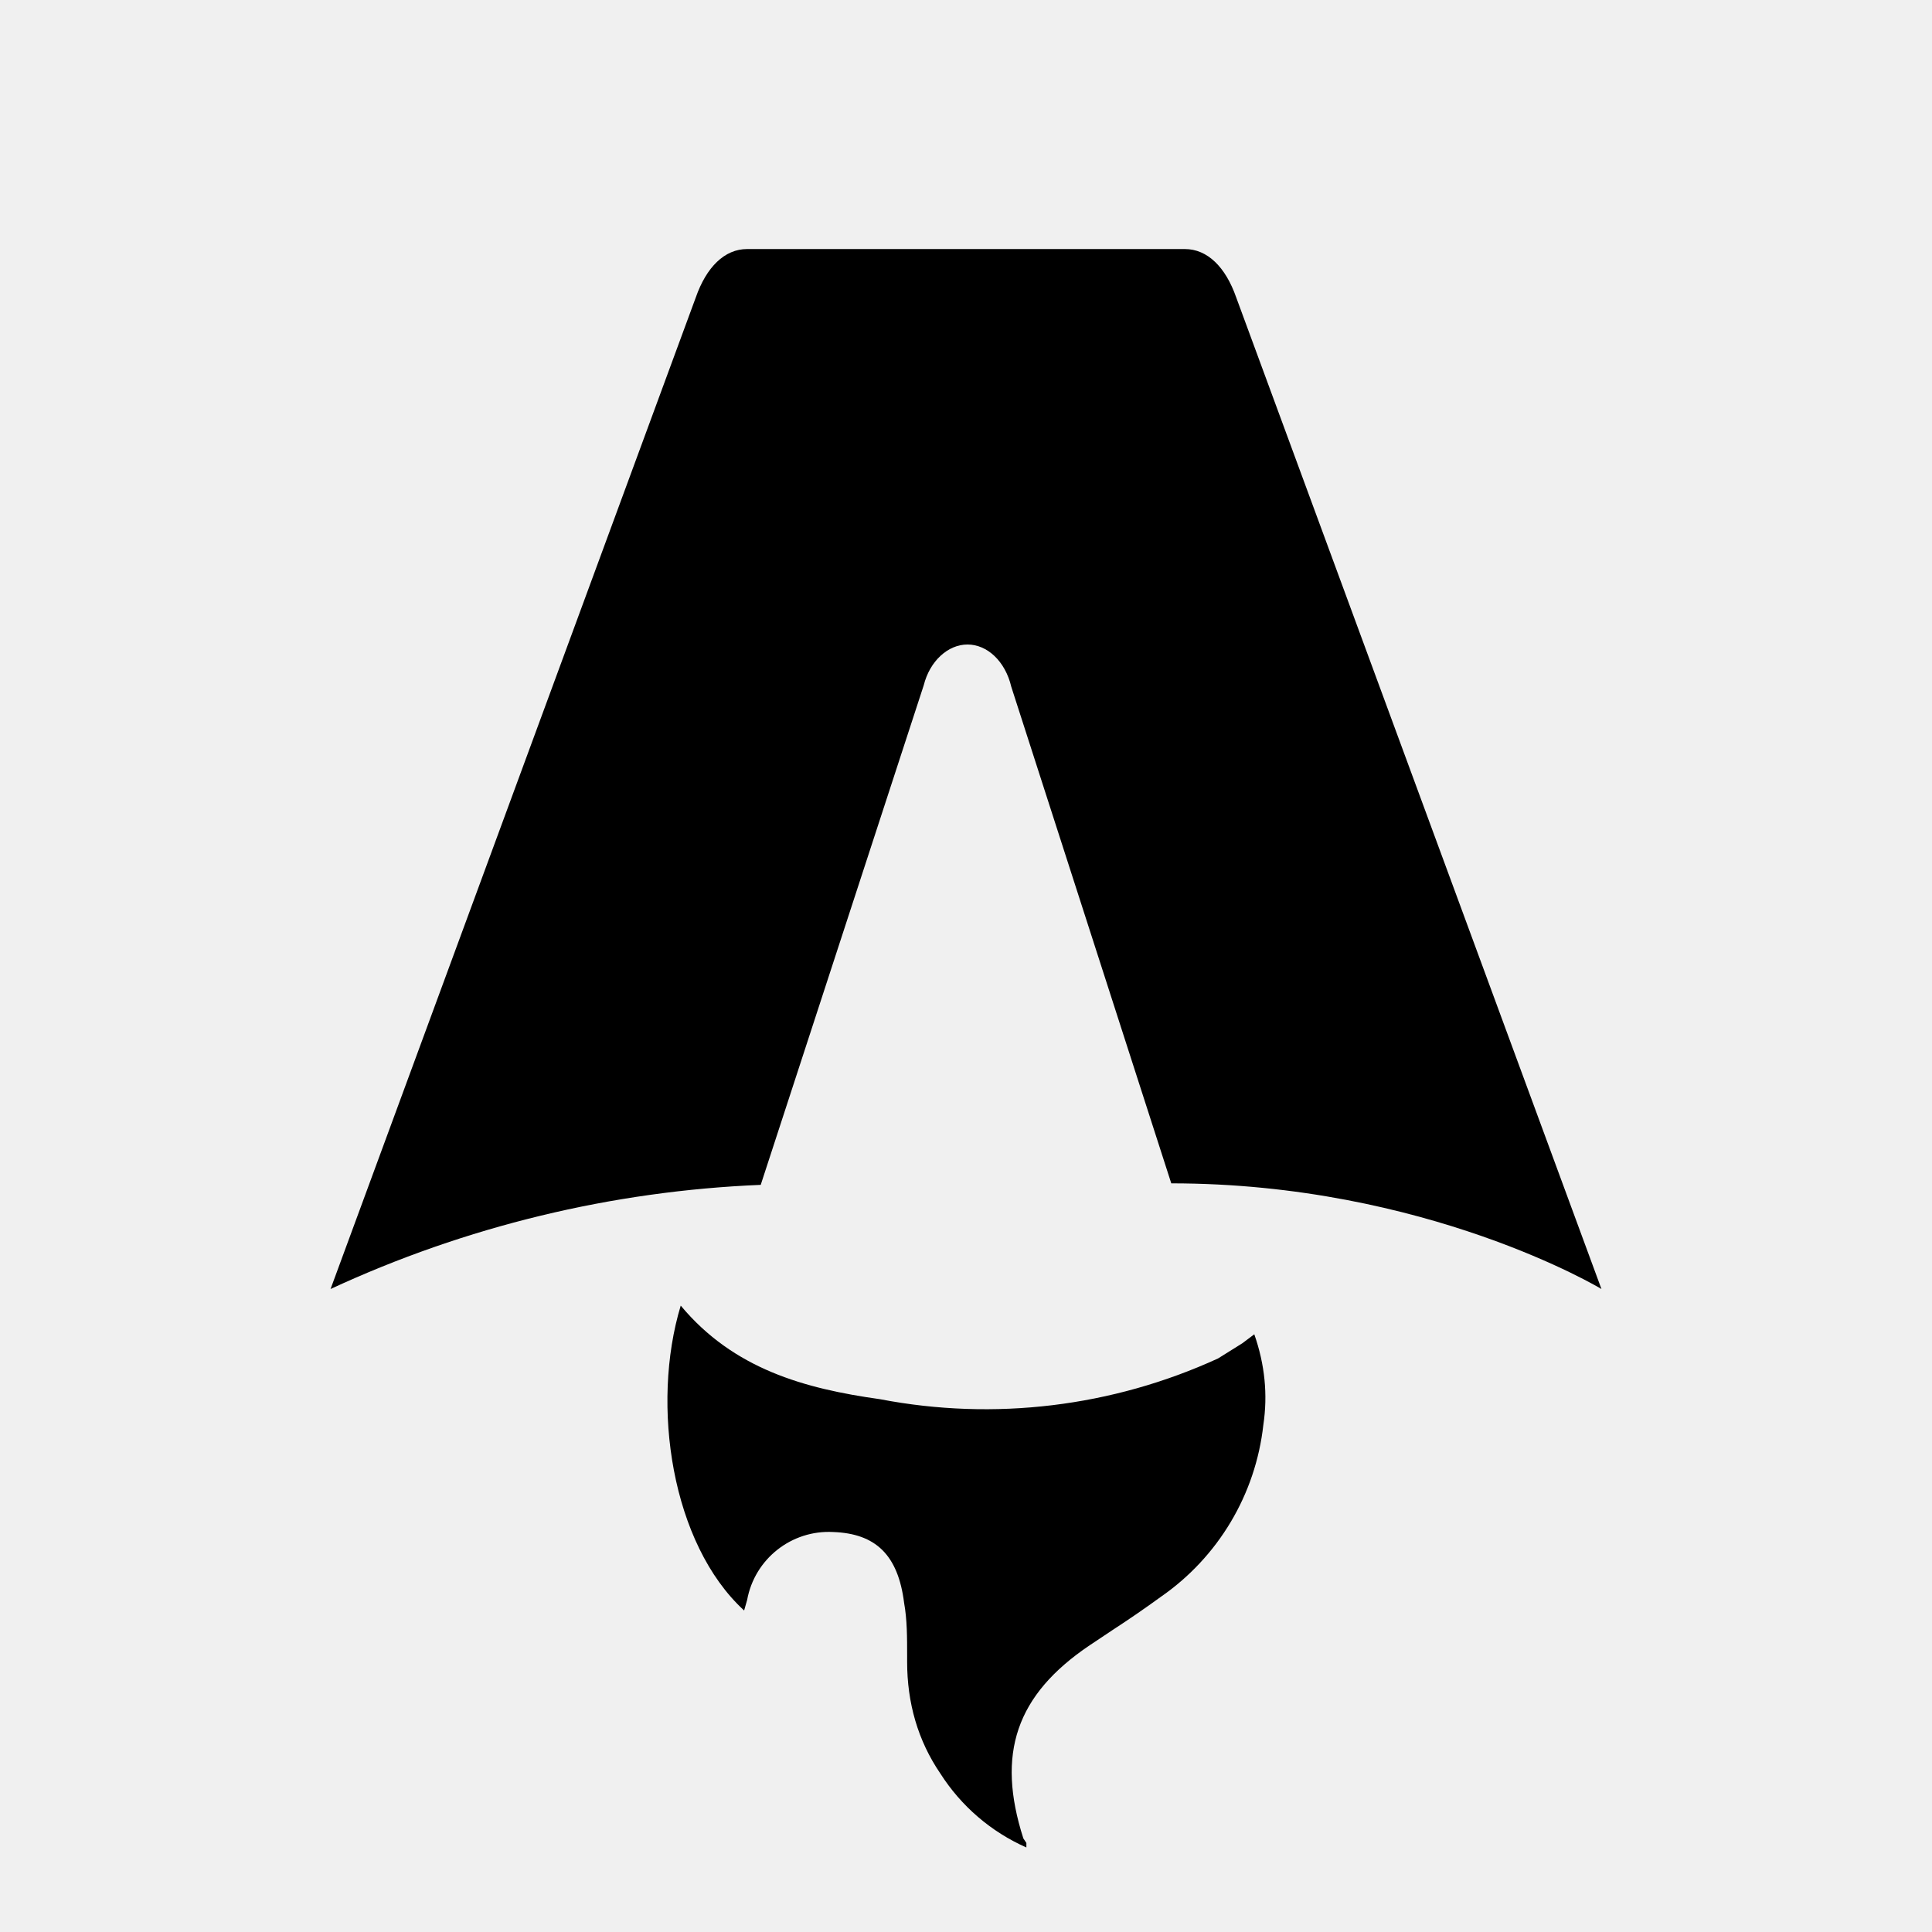
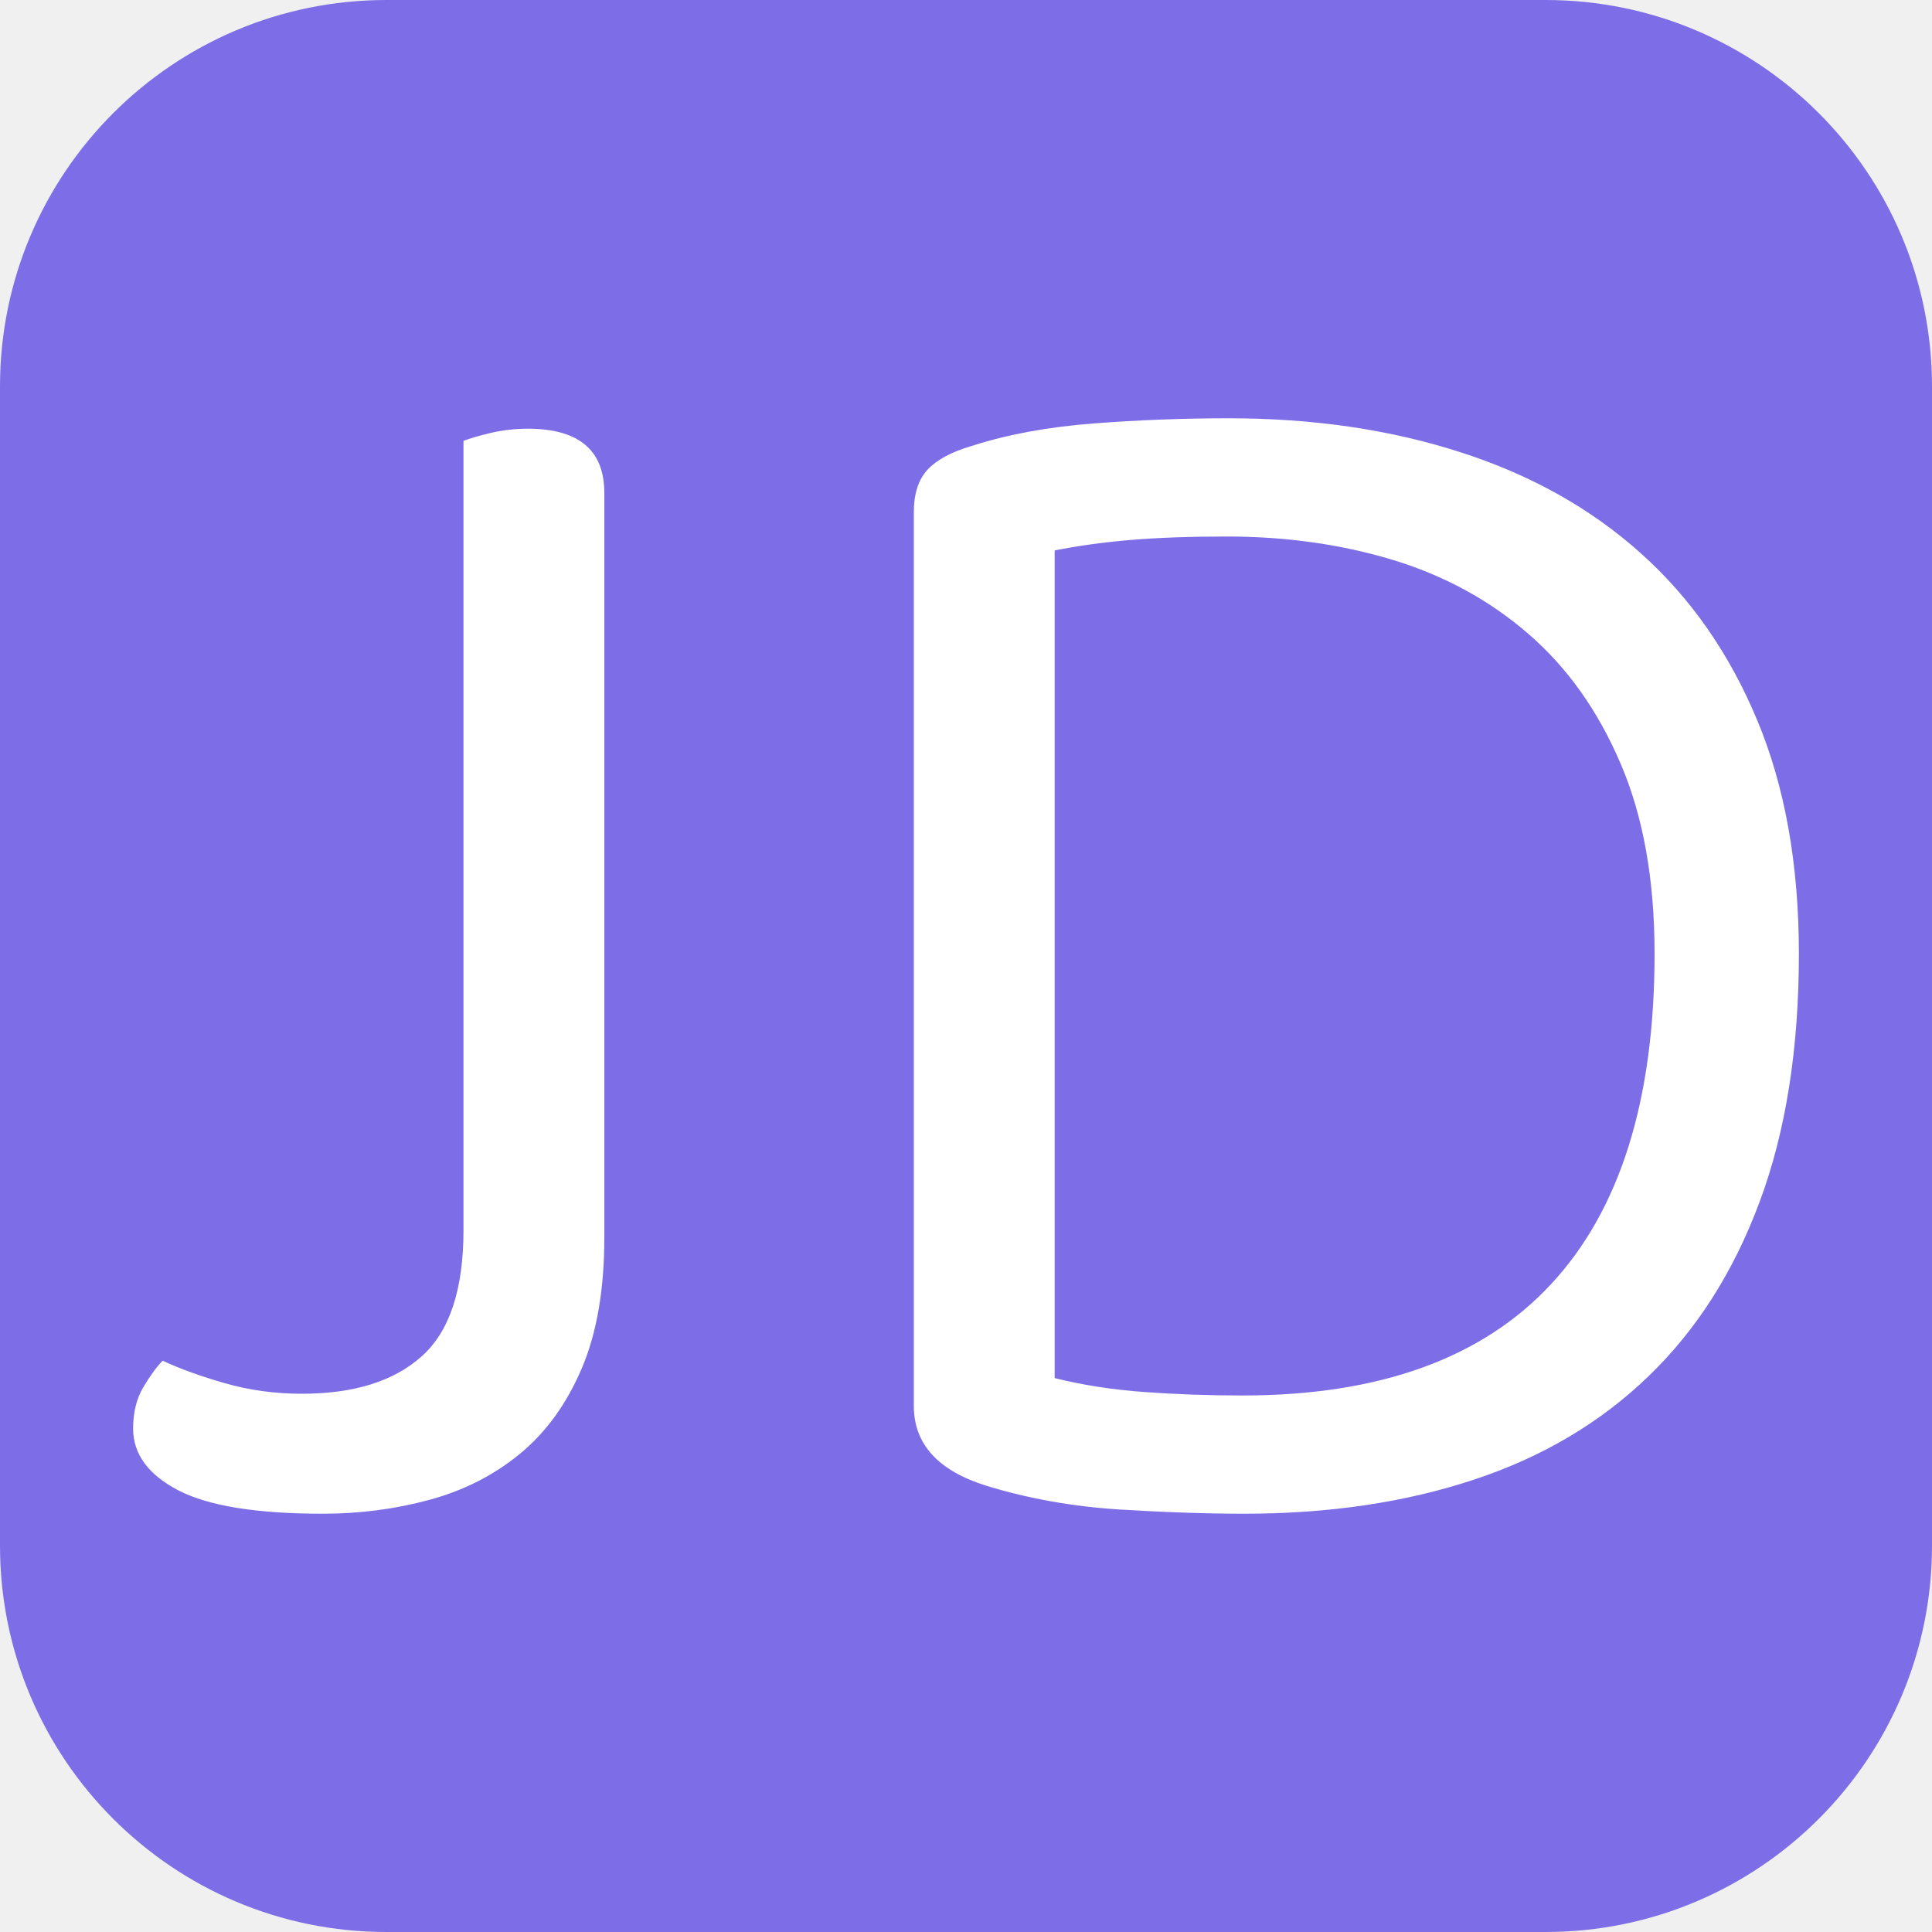
- <svg xmlns="http://www.w3.org/2000/svg" fill="none" viewBox="0 0 128 128">
-   <path d="M50.4 78.5a75.1 75.1 0 0 0-28.5 6.9l24.2-65.7c.7-2 1.9-3.2 3.4-3.2h29c1.5 0 2.7 1.2 3.4 3.2l24.2 65.7s-11.6-7-28.5-7L67 45.5c-.4-1.7-1.6-2.8-2.9-2.8-1.3 0-2.5 1.1-2.9 2.7L50.4 78.5Zm-1.1 28.2Zm-4.2-20.2c-2 6.6-.6 15.8 4.2 20.2a17.5 17.5 0 0 1 .2-.7 5.5 5.5 0 0 1 5.7-4.5c2.8.1 4.3 1.5 4.7 4.7.2 1.1.2 2.3.2 3.5v.4c0 2.7.7 5.2 2.2 7.4a13 13 0 0 0 5.7 4.9v-.3l-.2-.3c-1.8-5.6-.5-9.5 4.4-12.8l1.5-1a73 73 0 0 0 3.2-2.2 16 16 0 0 0 6.8-11.4c.3-2 .1-4-.6-6l-.8.6-1.6 1a37 37 0 0 1-22.4 2.7c-5-.7-9.7-2-13.2-6.2Z" />
-   <style>
-         path { fill: #000; }
-         @media (prefers-color-scheme: dark) {
-             path { fill: #FFF; }
-         }
-     </style>
+ <svg xmlns="http://www.w3.org/2000/svg" width="256" height="256" viewBox="0 0 100 100">
+   <rect width="100" height="100" rx="20" fill="#7d6ee7" />
+   <path d="M23.99 22.82L23.99 22.82Q24.44 22.64 25.39 22.41Q26.33 22.19 27.32 22.19L27.32 22.19Q31.28 22.19 31.28 25.52L31.28 25.52L31.28 64.04Q31.28 68.09 30.11 70.83Q28.94 73.58 26.91 75.25Q24.89 76.91 22.23 77.63Q19.58 78.35 16.70 78.35L16.70 78.35Q11.57 78.35 9.23 77.14Q6.89 75.92 6.89 73.94L6.89 73.94Q6.89 72.68 7.43 71.78Q7.97 70.88 8.42 70.43L8.42 70.43Q9.77 71.06 11.66 71.60Q13.55 72.14 15.62 72.14L15.62 72.14Q19.67 72.14 21.83 70.20Q23.99 68.27 23.99 63.68L23.99 63.68L23.99 22.82ZM85.64 49.37L85.64 49.37Q85.64 43.61 83.88 39.52Q82.13 35.42 79.11 32.81Q76.10 30.20 72.09 28.98Q68.09 27.77 63.50 27.77L63.50 27.77Q60.62 27.77 58.50 27.95Q56.39 28.13 54.59 28.49L54.59 28.49L54.59 71.33Q56.75 71.87 59.22 72.05Q61.70 72.23 64.31 72.23L64.31 72.23Q74.93 72.23 80.28 66.47Q85.64 60.71 85.64 49.37ZM93.11 49.37L93.11 49.37Q93.11 56.75 91.08 62.20Q89.06 67.64 85.32 71.24Q81.59 74.84 76.28 76.59Q70.97 78.35 64.40 78.35L64.40 78.35Q61.52 78.35 57.92 78.13Q54.32 77.90 51.08 76.91L51.08 76.91Q47.30 75.74 47.30 72.77L47.30 72.77L47.30 26.51Q47.30 25.07 48.02 24.30Q48.74 23.54 50.27 23.09L50.27 23.09Q53.06 22.19 56.57 21.92Q60.08 21.65 63.59 21.65L63.59 21.65Q70.16 21.65 75.60 23.41Q81.05 25.16 84.92 28.63Q88.79 32.09 90.95 37.27Q93.11 42.44 93.11 49.37Z" fill="#fff" />
</svg>
